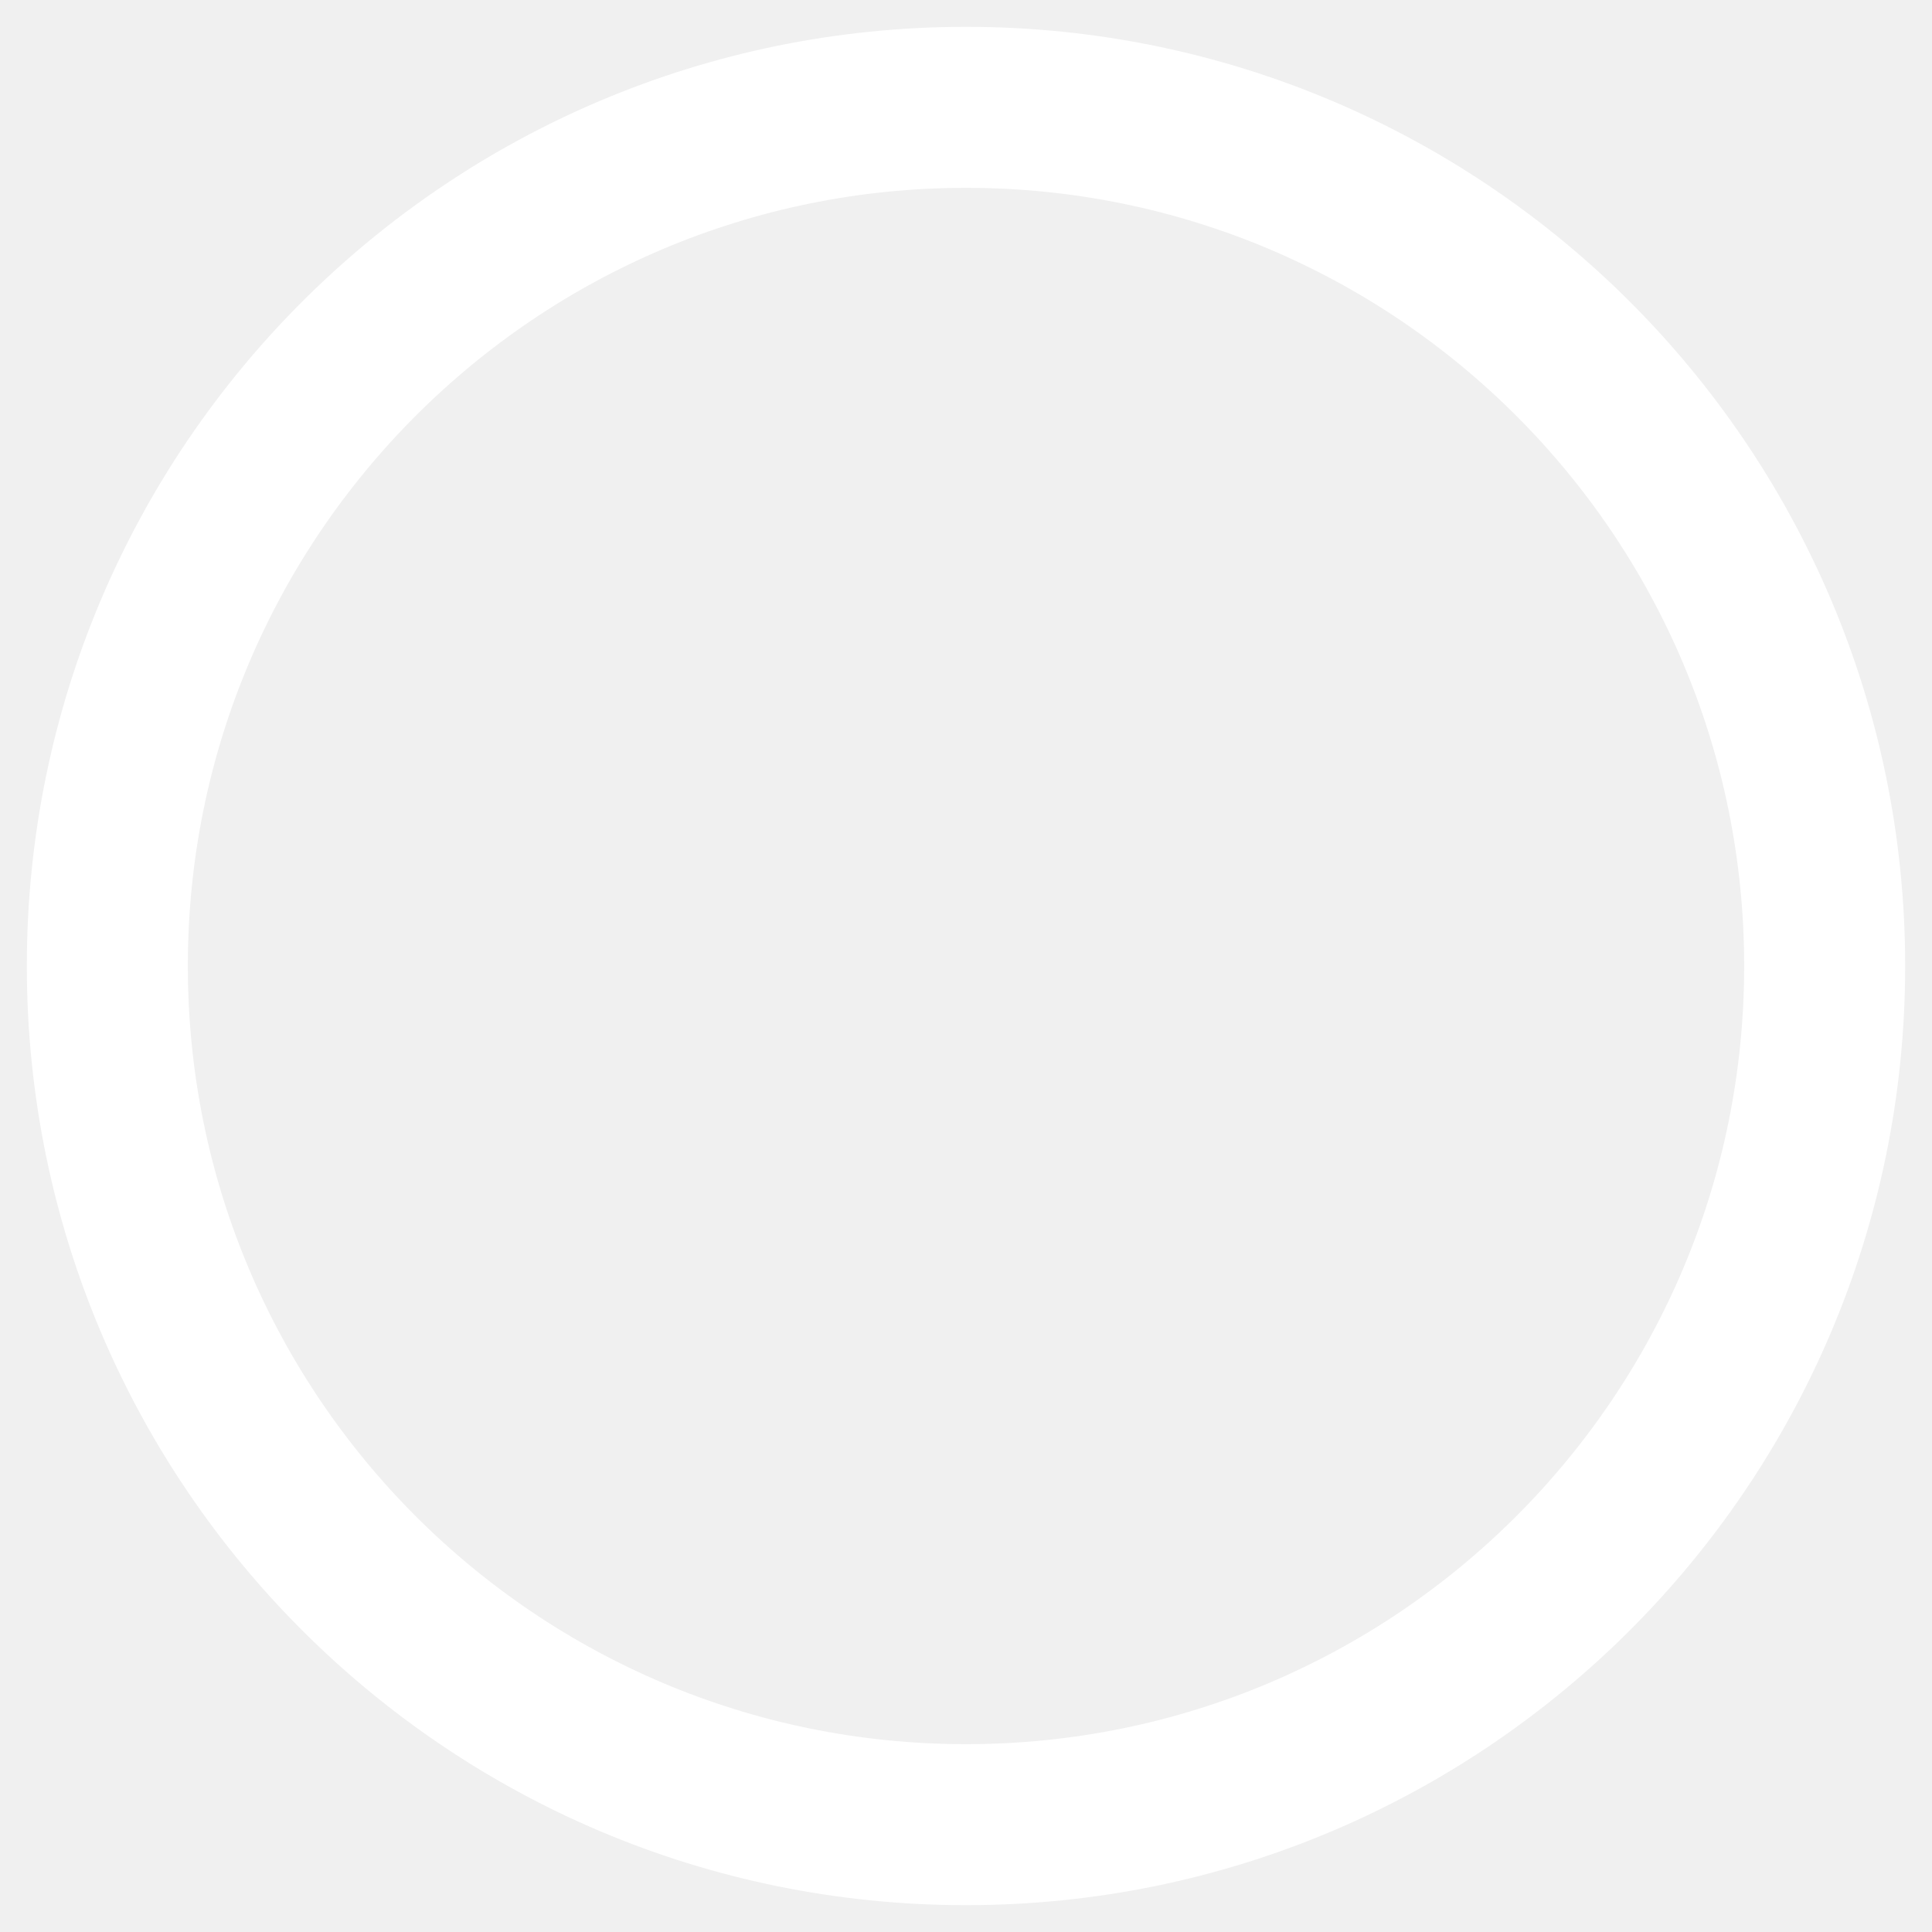
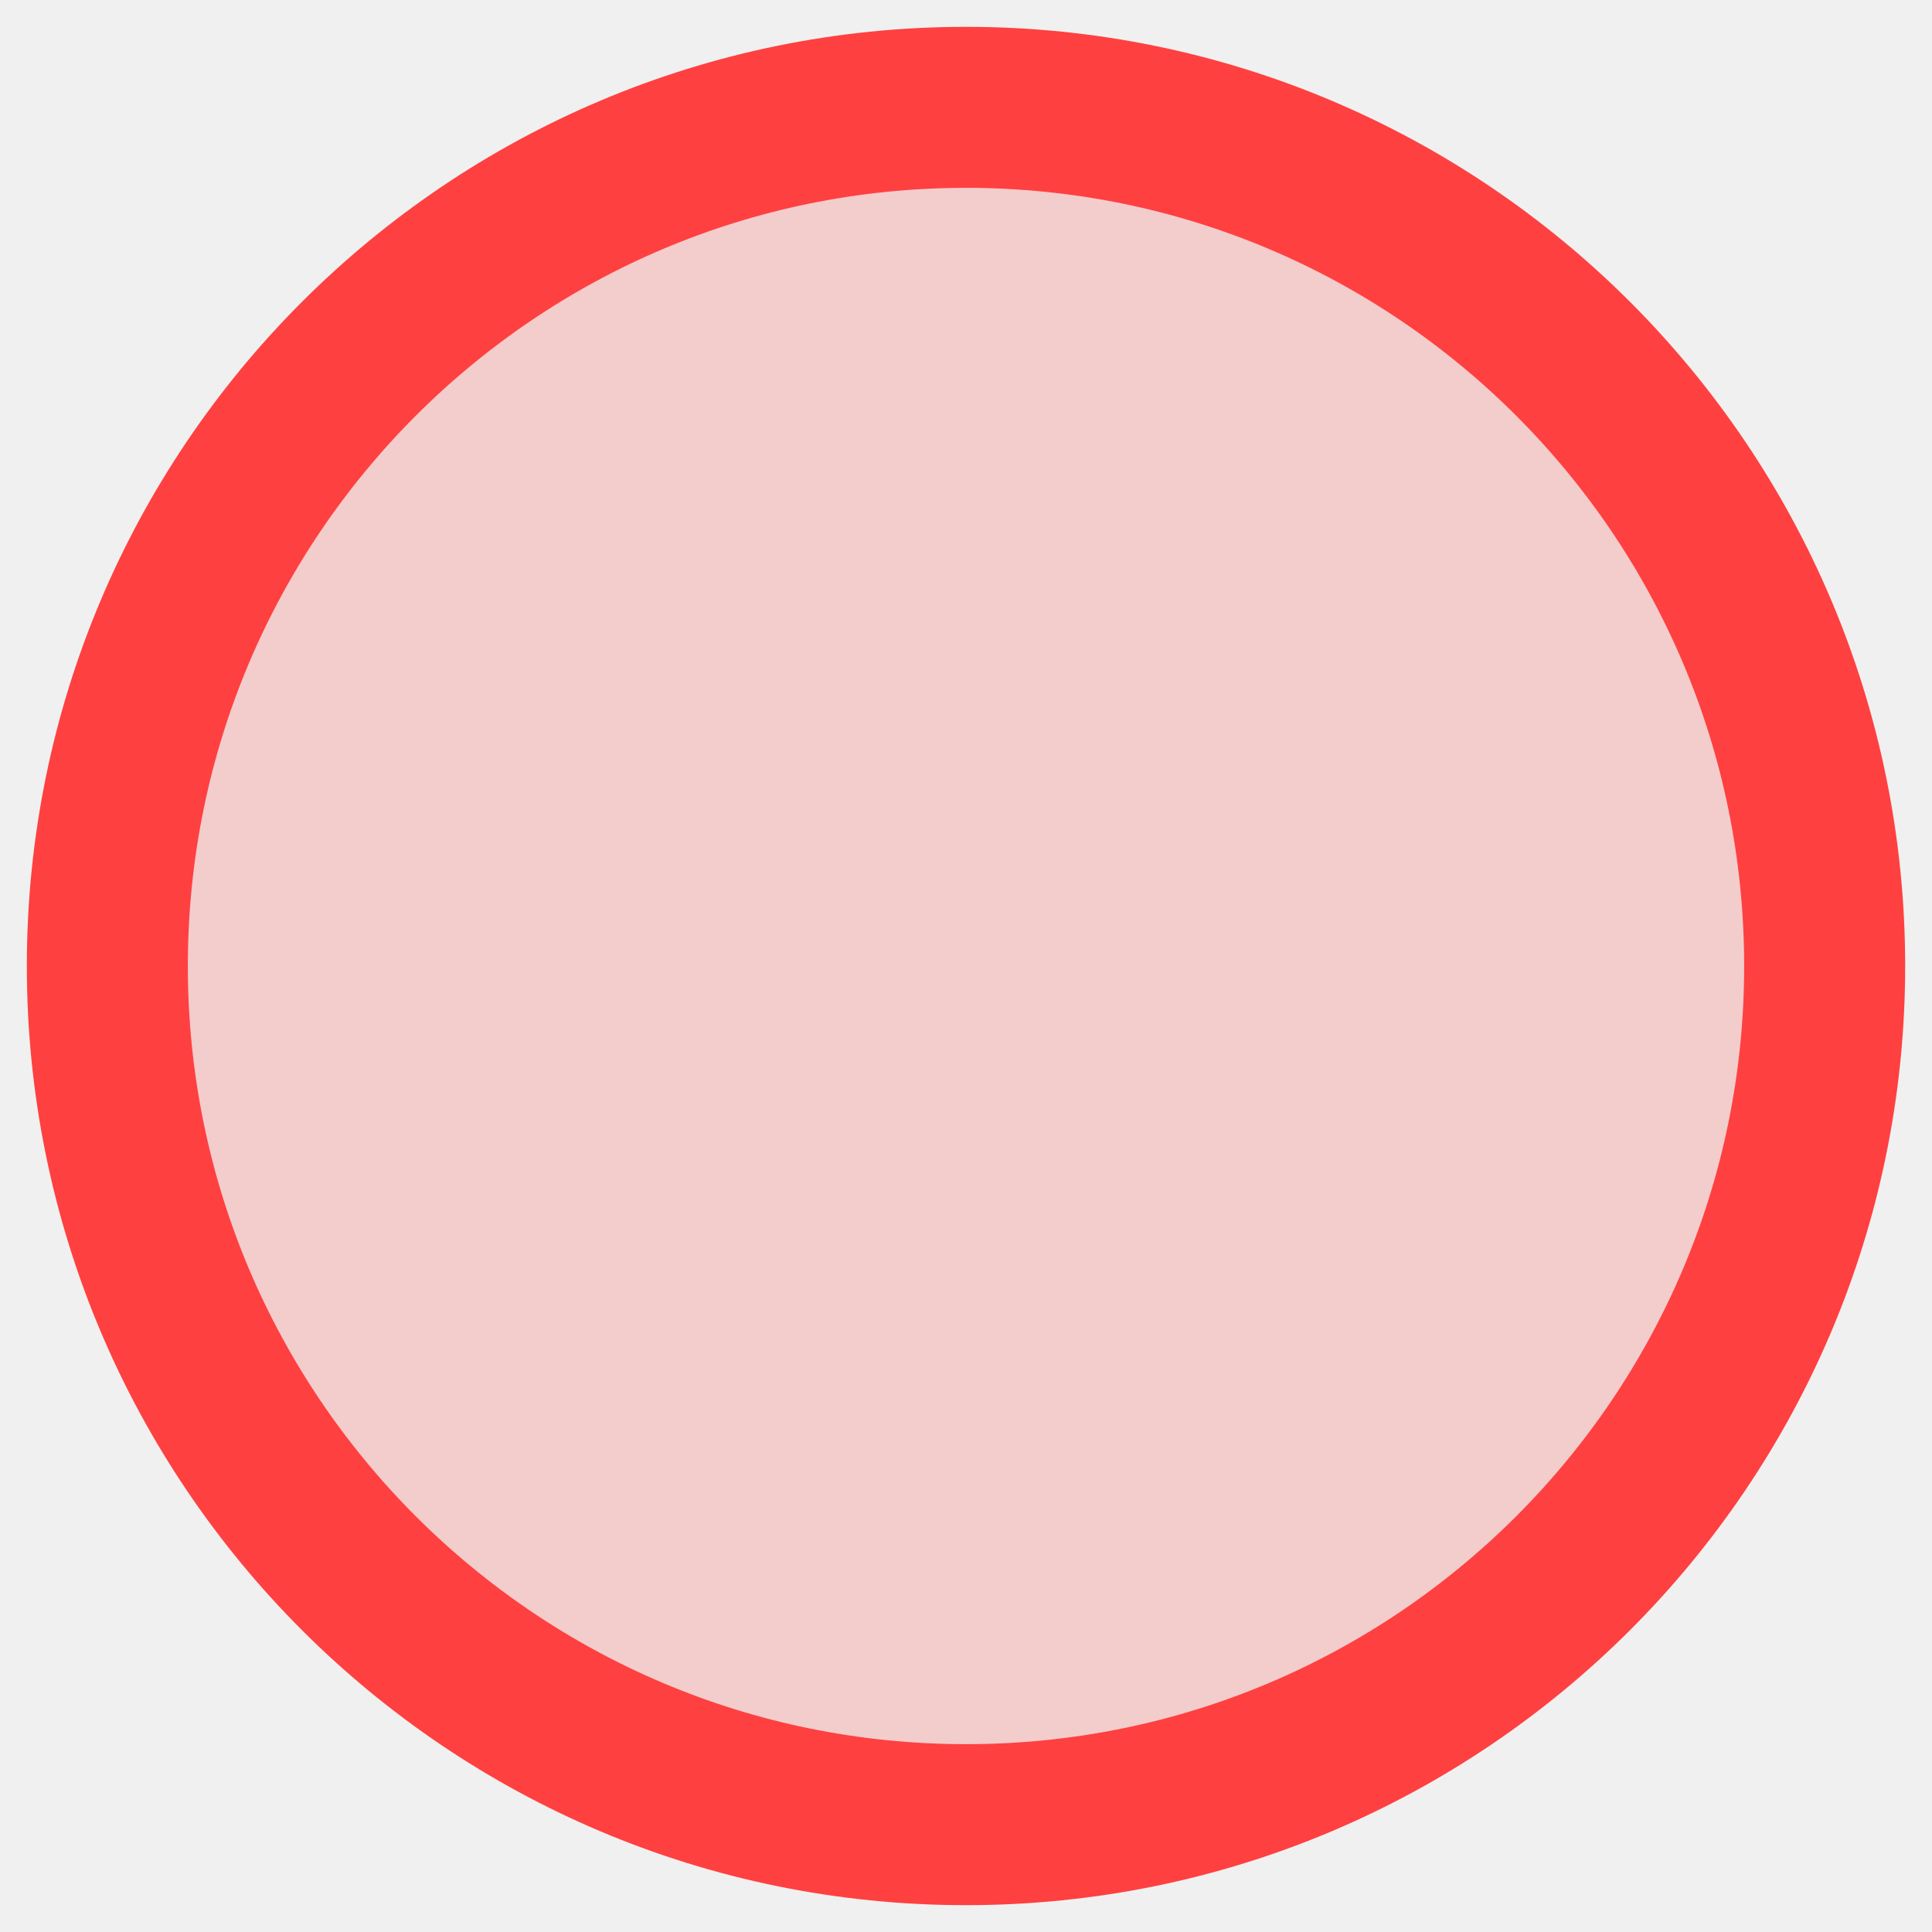
- <svg xmlns="http://www.w3.org/2000/svg" width="36" height="36" viewBox="0 0 36 36" fill="none" stroke="#ffffff" stroke-width="3" stroke-linecap="round" stroke-linejoin="round" class="feather feather-circle">
+ <svg xmlns="http://www.w3.org/2000/svg" width="36" height="36" viewBox="0 0 36 36" fill="#ff404033" stroke="#ff4040" stroke-width="3" stroke-linecap="round" stroke-linejoin="round" class="feather feather-circle">
  <circle cx="18" cy="18" r="16" />
</svg>
